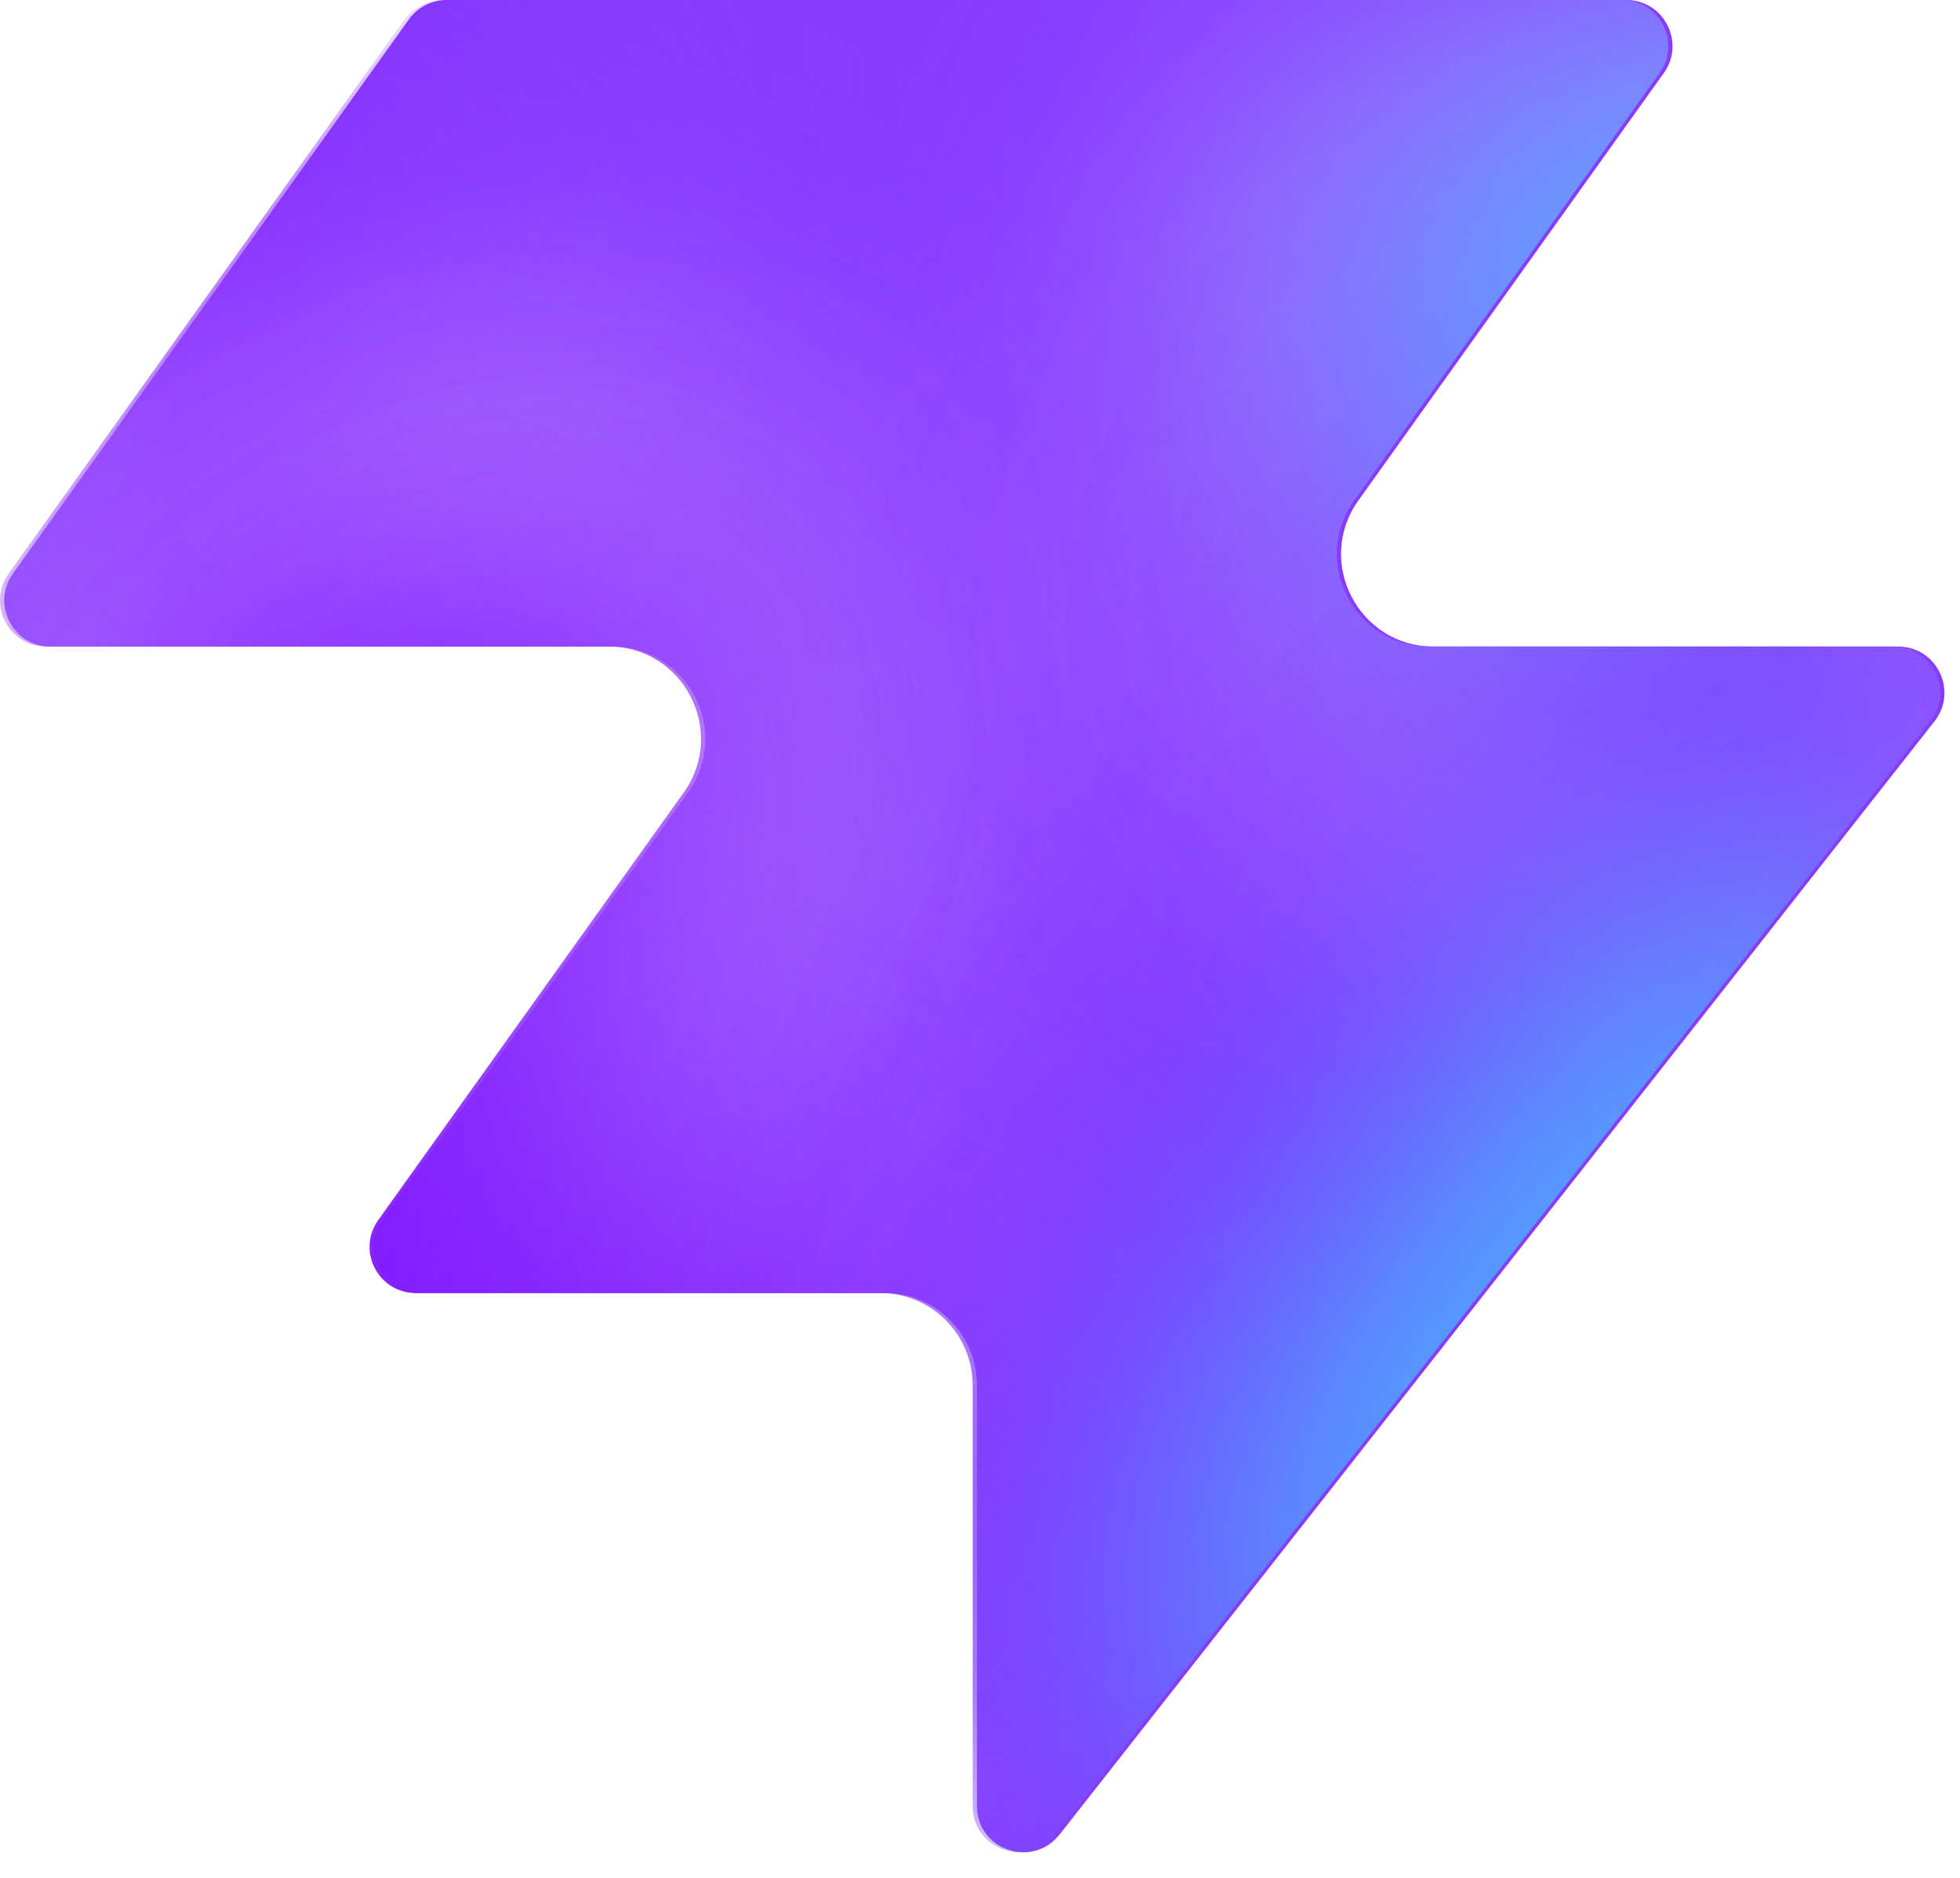
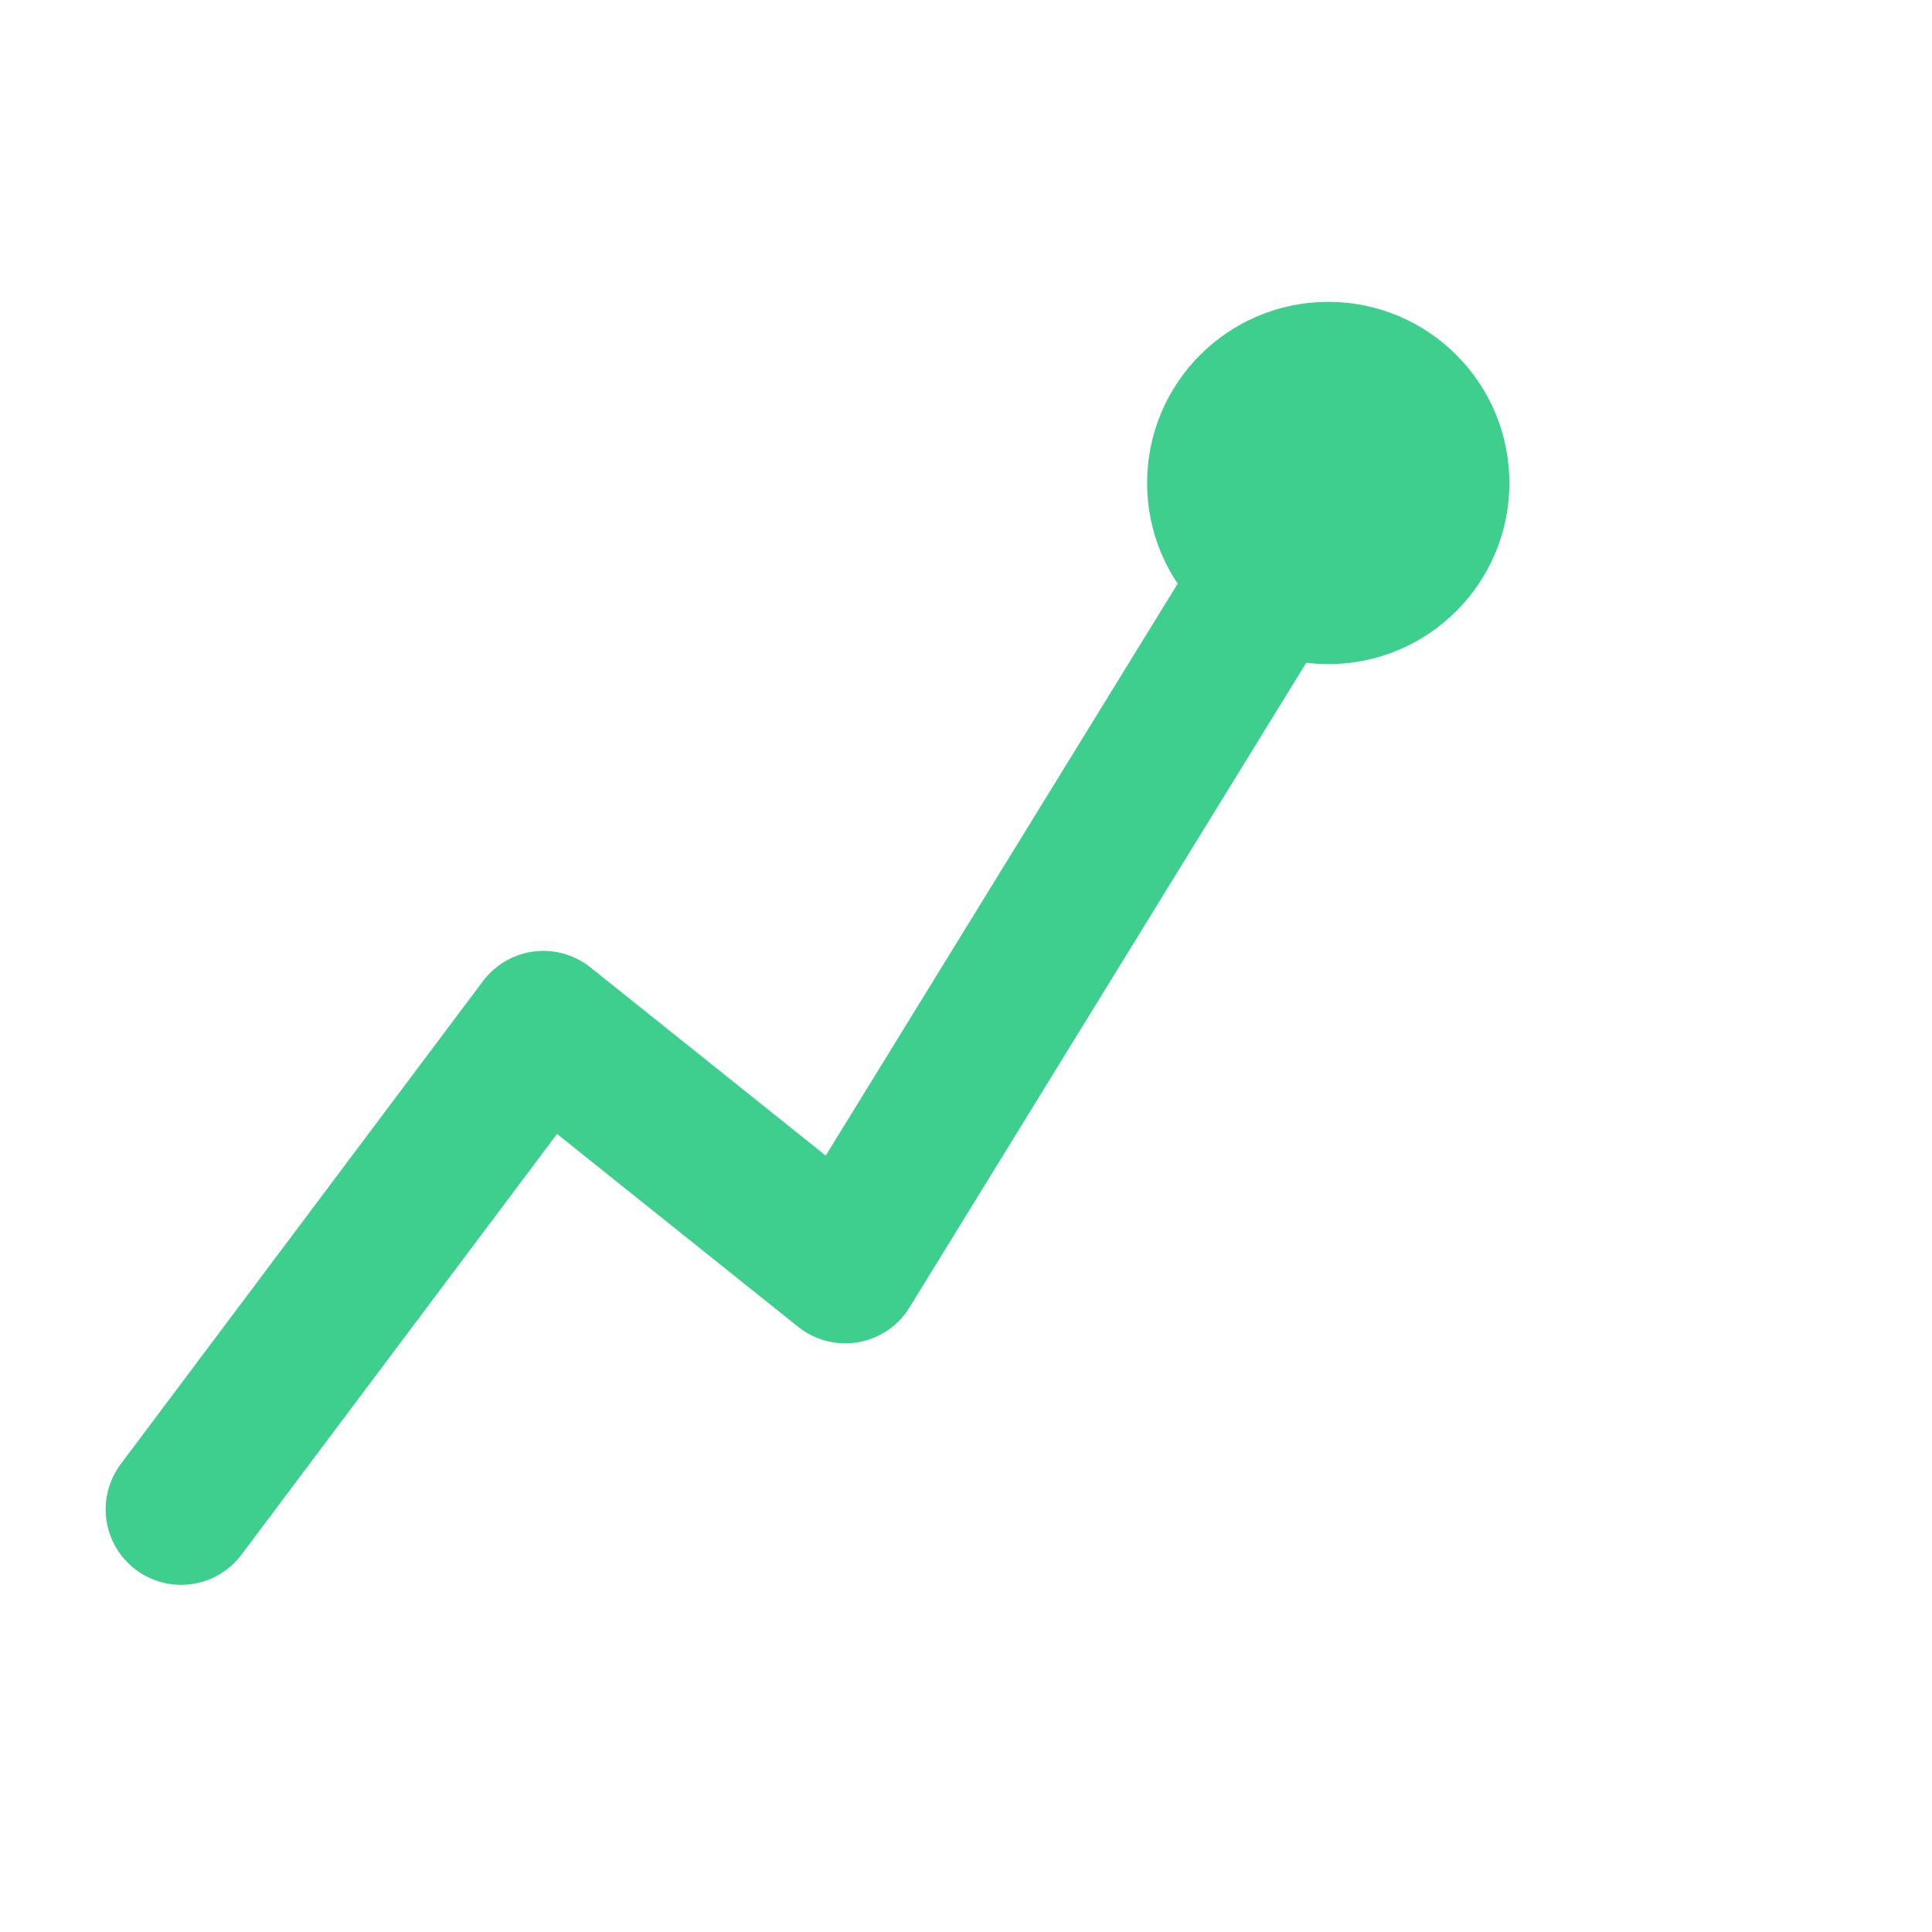
- <svg xmlns="http://www.w3.org/2000/svg" width="48" height="46" fill="none" viewBox="0 0 48 46">
-   <path fill="#863bff" d="M25.946 44.938c-.664.845-2.021.375-2.021-.698V33.937a2.26 2.26 0 0 0-2.262-2.262H10.287c-.92 0-1.456-1.04-.92-1.788l7.48-10.471c1.07-1.497 0-3.578-1.842-3.578H1.237c-.92 0-1.456-1.04-.92-1.788L10.013.474c.214-.297.556-.474.92-.474h28.894c.92 0 1.456 1.04.92 1.788l-7.48 10.471c-1.07 1.498 0 3.579 1.842 3.579h11.377c.943 0 1.473 1.088.89 1.83L25.947 44.94z" style="fill:#863bff;fill:color(display-p3 .525 .23 1);fill-opacity:1" />
-   <mask id="a" width="48" height="46" x="0" y="0" maskUnits="userSpaceOnUse" style="mask-type:alpha">
-     <path fill="#000" d="M25.842 44.938c-.664.844-2.021.375-2.021-.698V33.937a2.26 2.26 0 0 0-2.262-2.262H10.183c-.92 0-1.456-1.04-.92-1.788l7.48-10.471c1.07-1.498 0-3.579-1.842-3.579H1.133c-.92 0-1.456-1.04-.92-1.787L9.91.473c.214-.297.556-.474.92-.474h28.894c.92 0 1.456 1.04.92 1.788l-7.48 10.471c-1.07 1.498 0 3.578 1.842 3.578h11.377c.943 0 1.473 1.088.89 1.832L25.843 44.94z" style="fill:#000;fill-opacity:1" />
-   </mask>
-   <g mask="url(#a)">
-     <g filter="url(#b)">
-       <ellipse cx="5.508" cy="14.704" fill="#ede6ff" rx="5.508" ry="14.704" style="fill:#ede6ff;fill:color(display-p3 .927 .903 1);fill-opacity:1" transform="matrix(.00324 1 1 -.00324 -4.47 31.516)" />
-     </g>
-     <g filter="url(#c)">
-       <ellipse cx="10.399" cy="29.851" fill="#ede6ff" rx="10.399" ry="29.851" style="fill:#ede6ff;fill:color(display-p3 .927 .903 1);fill-opacity:1" transform="matrix(.00324 1 1 -.00324 -39.328 7.883)" />
-     </g>
-     <g filter="url(#d)">
-       <ellipse cx="5.508" cy="30.487" fill="#7e14ff" rx="5.508" ry="30.487" style="fill:#7e14ff;fill:color(display-p3 .492 .077 1);fill-opacity:1" transform="rotate(89.814 -25.913 -14.639)scale(1 -1)" />
-     </g>
-     <g filter="url(#e)">
-       <ellipse cx="5.508" cy="30.599" fill="#7e14ff" rx="5.508" ry="30.599" style="fill:#7e14ff;fill:color(display-p3 .492 .077 1);fill-opacity:1" transform="rotate(89.814 -32.644 -3.334)scale(1 -1)" />
-     </g>
-     <g filter="url(#f)">
-       <ellipse cx="5.508" cy="30.599" fill="#7e14ff" rx="5.508" ry="30.599" style="fill:#7e14ff;fill:color(display-p3 .492 .077 1);fill-opacity:1" transform="matrix(.00324 1 1 -.00324 -34.34 30.47)" />
-     </g>
-     <g filter="url(#g)">
-       <ellipse cx="14.072" cy="22.078" fill="#ede6ff" rx="14.072" ry="22.078" style="fill:#ede6ff;fill:color(display-p3 .927 .903 1);fill-opacity:1" transform="rotate(93.35 24.506 48.493)scale(-1 1)" />
-     </g>
-     <g filter="url(#h)">
-       <ellipse cx="3.47" cy="21.501" fill="#7e14ff" rx="3.47" ry="21.501" style="fill:#7e14ff;fill:color(display-p3 .492 .077 1);fill-opacity:1" transform="rotate(89.009 28.708 47.59)scale(-1 1)" />
-     </g>
-     <g filter="url(#i)">
-       <ellipse cx="3.47" cy="21.501" fill="#7e14ff" rx="3.47" ry="21.501" style="fill:#7e14ff;fill:color(display-p3 .492 .077 1);fill-opacity:1" transform="rotate(89.009 28.708 47.59)scale(-1 1)" />
-     </g>
-     <g filter="url(#j)">
-       <ellipse cx=".387" cy="8.972" fill="#7e14ff" rx="4.407" ry="29.108" style="fill:#7e14ff;fill:color(display-p3 .492 .077 1);fill-opacity:1" transform="rotate(39.51 .387 8.972)" />
-     </g>
-     <g filter="url(#k)">
-       <ellipse cx="47.523" cy="-6.092" fill="#7e14ff" rx="4.407" ry="29.108" style="fill:#7e14ff;fill:color(display-p3 .492 .077 1);fill-opacity:1" transform="rotate(37.892 47.523 -6.092)" />
-     </g>
-     <g filter="url(#l)">
-       <ellipse cx="41.412" cy="6.333" fill="#47bfff" rx="5.971" ry="9.665" style="fill:#47bfff;fill:color(display-p3 .28 .748 1);fill-opacity:1" transform="rotate(37.892 41.412 6.333)" />
-     </g>
-     <g filter="url(#m)">
-       <ellipse cx="-1.879" cy="38.332" fill="#7e14ff" rx="4.407" ry="29.108" style="fill:#7e14ff;fill:color(display-p3 .492 .077 1);fill-opacity:1" transform="rotate(37.892 -1.88 38.332)" />
-     </g>
-     <g filter="url(#n)">
-       <ellipse cx="-1.879" cy="38.332" fill="#7e14ff" rx="4.407" ry="29.108" style="fill:#7e14ff;fill:color(display-p3 .492 .077 1);fill-opacity:1" transform="rotate(37.892 -1.88 38.332)" />
-     </g>
-     <g filter="url(#o)">
-       <ellipse cx="35.651" cy="29.907" fill="#7e14ff" rx="4.407" ry="29.108" style="fill:#7e14ff;fill:color(display-p3 .492 .077 1);fill-opacity:1" transform="rotate(37.892 35.651 29.907)" />
-     </g>
-     <g filter="url(#p)">
-       <ellipse cx="38.418" cy="32.4" fill="#47bfff" rx="5.971" ry="15.297" style="fill:#47bfff;fill:color(display-p3 .28 .748 1);fill-opacity:1" transform="rotate(37.892 38.418 32.4)" />
-     </g>
-   </g>
-   <defs>
-     <filter id="b" width="60.045" height="41.654" x="-19.77" y="16.149" color-interpolation-filters="sRGB" filterUnits="userSpaceOnUse">
-       <feFlood flood-opacity="0" result="BackgroundImageFix" />
-       <feBlend in="SourceGraphic" in2="BackgroundImageFix" result="shape" />
-       <feGaussianBlur result="effect1_foregroundBlur_2002_17158" stdDeviation="7.659" />
-     </filter>
-     <filter id="c" width="90.34" height="51.437" x="-54.613" y="-7.533" color-interpolation-filters="sRGB" filterUnits="userSpaceOnUse">
-       <feFlood flood-opacity="0" result="BackgroundImageFix" />
-       <feBlend in="SourceGraphic" in2="BackgroundImageFix" result="shape" />
-       <feGaussianBlur result="effect1_foregroundBlur_2002_17158" stdDeviation="7.659" />
-     </filter>
-     <filter id="d" width="79.355" height="29.4" x="-49.64" y="2.03" color-interpolation-filters="sRGB" filterUnits="userSpaceOnUse">
-       <feFlood flood-opacity="0" result="BackgroundImageFix" />
-       <feBlend in="SourceGraphic" in2="BackgroundImageFix" result="shape" />
-       <feGaussianBlur result="effect1_foregroundBlur_2002_17158" stdDeviation="4.596" />
-     </filter>
-     <filter id="e" width="79.579" height="29.4" x="-45.045" y="20.029" color-interpolation-filters="sRGB" filterUnits="userSpaceOnUse">
-       <feFlood flood-opacity="0" result="BackgroundImageFix" />
-       <feBlend in="SourceGraphic" in2="BackgroundImageFix" result="shape" />
-       <feGaussianBlur result="effect1_foregroundBlur_2002_17158" stdDeviation="4.596" />
-     </filter>
-     <filter id="f" width="79.579" height="29.4" x="-43.513" y="21.178" color-interpolation-filters="sRGB" filterUnits="userSpaceOnUse">
-       <feFlood flood-opacity="0" result="BackgroundImageFix" />
-       <feBlend in="SourceGraphic" in2="BackgroundImageFix" result="shape" />
-       <feGaussianBlur result="effect1_foregroundBlur_2002_17158" stdDeviation="4.596" />
-     </filter>
-     <filter id="g" width="74.749" height="58.852" x="15.756" y="-17.901" color-interpolation-filters="sRGB" filterUnits="userSpaceOnUse">
-       <feFlood flood-opacity="0" result="BackgroundImageFix" />
-       <feBlend in="SourceGraphic" in2="BackgroundImageFix" result="shape" />
-       <feGaussianBlur result="effect1_foregroundBlur_2002_17158" stdDeviation="7.659" />
-     </filter>
-     <filter id="h" width="61.377" height="25.362" x="23.548" y="2.284" color-interpolation-filters="sRGB" filterUnits="userSpaceOnUse">
-       <feFlood flood-opacity="0" result="BackgroundImageFix" />
-       <feBlend in="SourceGraphic" in2="BackgroundImageFix" result="shape" />
-       <feGaussianBlur result="effect1_foregroundBlur_2002_17158" stdDeviation="4.596" />
-     </filter>
-     <filter id="i" width="61.377" height="25.362" x="23.548" y="2.284" color-interpolation-filters="sRGB" filterUnits="userSpaceOnUse">
-       <feFlood flood-opacity="0" result="BackgroundImageFix" />
-       <feBlend in="SourceGraphic" in2="BackgroundImageFix" result="shape" />
-       <feGaussianBlur result="effect1_foregroundBlur_2002_17158" stdDeviation="4.596" />
-     </filter>
-     <filter id="j" width="56.045" height="63.649" x="-27.636" y="-22.853" color-interpolation-filters="sRGB" filterUnits="userSpaceOnUse">
-       <feFlood flood-opacity="0" result="BackgroundImageFix" />
-       <feBlend in="SourceGraphic" in2="BackgroundImageFix" result="shape" />
-       <feGaussianBlur result="effect1_foregroundBlur_2002_17158" stdDeviation="4.596" />
-     </filter>
-     <filter id="k" width="54.814" height="64.646" x="20.116" y="-38.415" color-interpolation-filters="sRGB" filterUnits="userSpaceOnUse">
-       <feFlood flood-opacity="0" result="BackgroundImageFix" />
-       <feBlend in="SourceGraphic" in2="BackgroundImageFix" result="shape" />
-       <feGaussianBlur result="effect1_foregroundBlur_2002_17158" stdDeviation="4.596" />
-     </filter>
-     <filter id="l" width="33.541" height="35.313" x="24.641" y="-11.323" color-interpolation-filters="sRGB" filterUnits="userSpaceOnUse">
-       <feFlood flood-opacity="0" result="BackgroundImageFix" />
-       <feBlend in="SourceGraphic" in2="BackgroundImageFix" result="shape" />
-       <feGaussianBlur result="effect1_foregroundBlur_2002_17158" stdDeviation="4.596" />
-     </filter>
-     <filter id="m" width="54.814" height="64.646" x="-29.286" y="6.009" color-interpolation-filters="sRGB" filterUnits="userSpaceOnUse">
-       <feFlood flood-opacity="0" result="BackgroundImageFix" />
-       <feBlend in="SourceGraphic" in2="BackgroundImageFix" result="shape" />
-       <feGaussianBlur result="effect1_foregroundBlur_2002_17158" stdDeviation="4.596" />
-     </filter>
-     <filter id="n" width="54.814" height="64.646" x="-29.286" y="6.009" color-interpolation-filters="sRGB" filterUnits="userSpaceOnUse">
-       <feFlood flood-opacity="0" result="BackgroundImageFix" />
-       <feBlend in="SourceGraphic" in2="BackgroundImageFix" result="shape" />
-       <feGaussianBlur result="effect1_foregroundBlur_2002_17158" stdDeviation="4.596" />
-     </filter>
-     <filter id="o" width="54.814" height="64.646" x="8.244" y="-2.416" color-interpolation-filters="sRGB" filterUnits="userSpaceOnUse">
-       <feFlood flood-opacity="0" result="BackgroundImageFix" />
-       <feBlend in="SourceGraphic" in2="BackgroundImageFix" result="shape" />
-       <feGaussianBlur result="effect1_foregroundBlur_2002_17158" stdDeviation="4.596" />
-     </filter>
-     <filter id="p" width="39.409" height="43.623" x="18.713" y="10.588" color-interpolation-filters="sRGB" filterUnits="userSpaceOnUse">
-       <feFlood flood-opacity="0" result="BackgroundImageFix" />
-       <feBlend in="SourceGraphic" in2="BackgroundImageFix" result="shape" />
-       <feGaussianBlur result="effect1_foregroundBlur_2002_17158" stdDeviation="4.596" />
-     </filter>
-   </defs>
+ <svg xmlns="http://www.w3.org/2000/svg" viewBox="0 0 32 32" fill="none">
+   <polyline points="3,25 9,17 14,21 22,8" stroke="#3ECF8E" stroke-width="2.5" stroke-linecap="round" stroke-linejoin="round" />
+   <circle cx="22" cy="8" r="3" fill="#3ECF8E" />
</svg>
